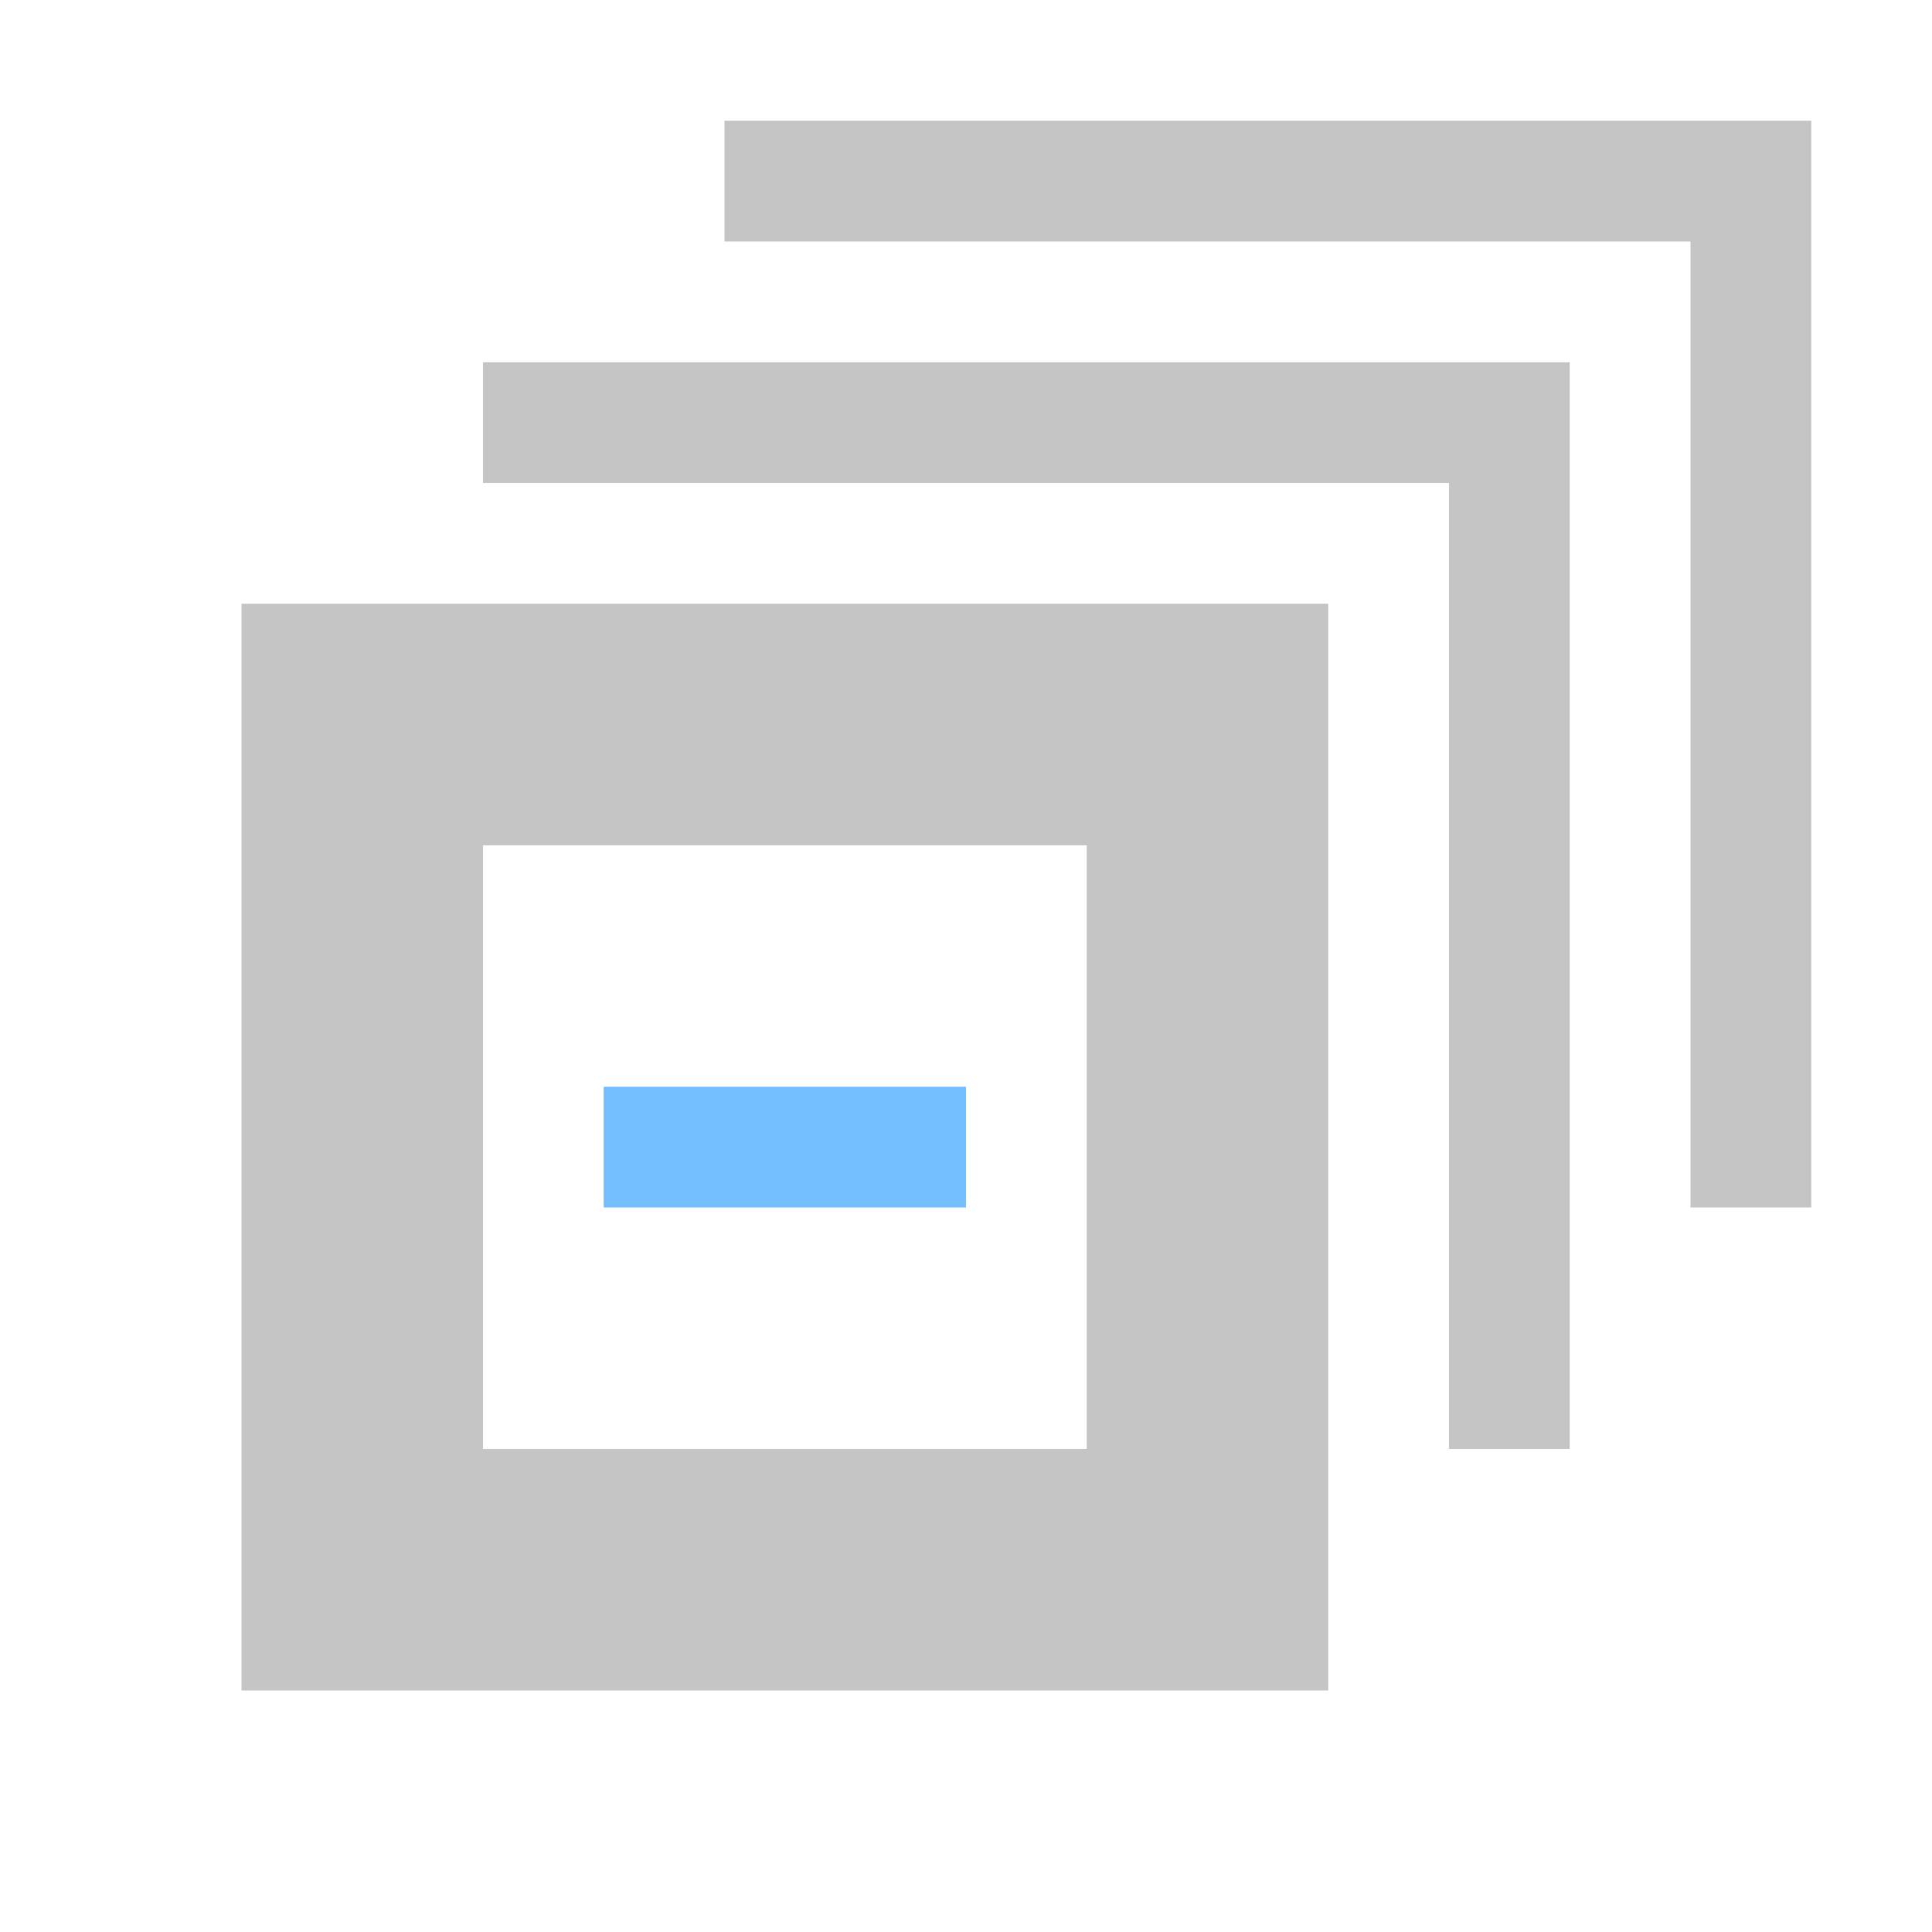
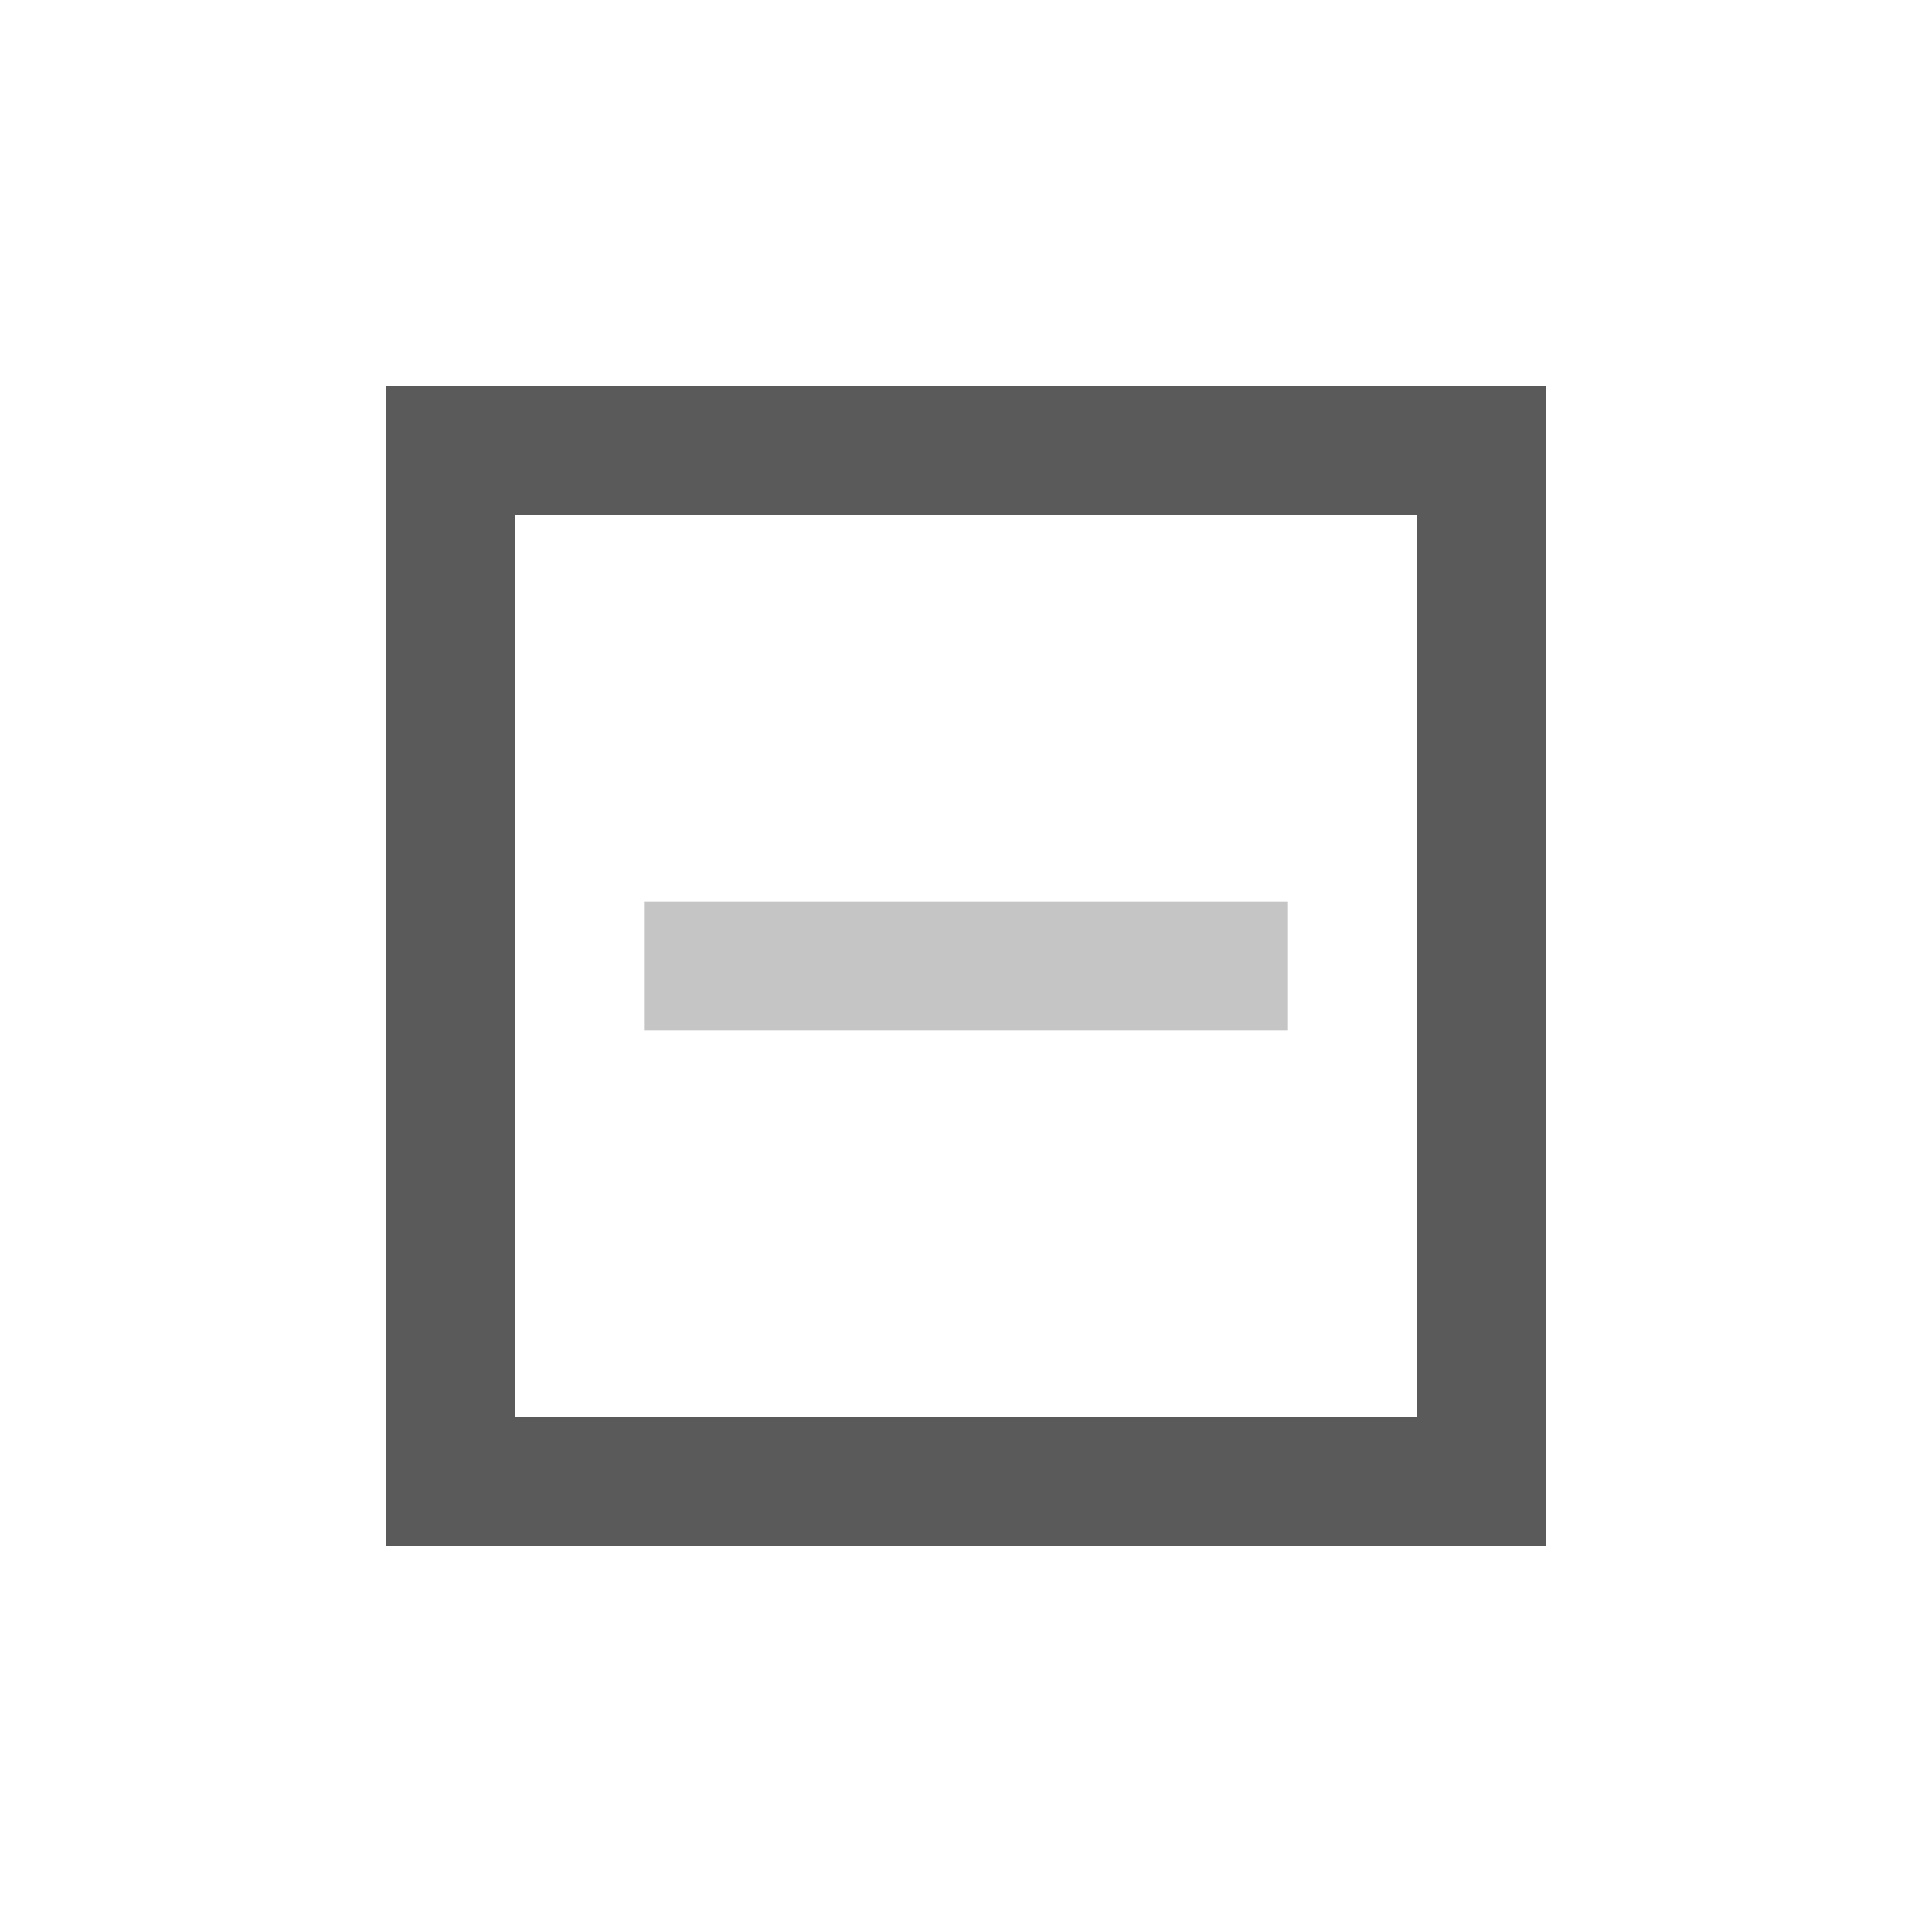
- <svg xmlns="http://www.w3.org/2000/svg" width="16" height="16" viewBox="-1 0 16 16" enable-background="new -1 0 16 16">
-   <path fill="#C5C5C5" d="M14 1v9h-1v-8h-8v-1h9zm-11 2v1h8v8h1v-9h-9zm7 2v9h-9v-9h9zm-2 2h-5v5h5v-5z" />
-   <rect x="4" y="9" fill="#75BEFF" width="3" height="1" />
+ <svg xmlns="http://www.w3.org/2000/svg" x="0px" y="0px" viewBox="0 0 15 15" style="enable-background:new 0 0 15 15;">
+   <path style="fill:#5A5A5A" d="M11,4v7H4V4H11 M12,3H3v9h9V3L12,3z" />
+   <line style="fill:none;stroke:#C5C5C5;stroke-miterlimit:10" x1="10" y1="7.5" x2="5" y2="7.5" />
</svg>
